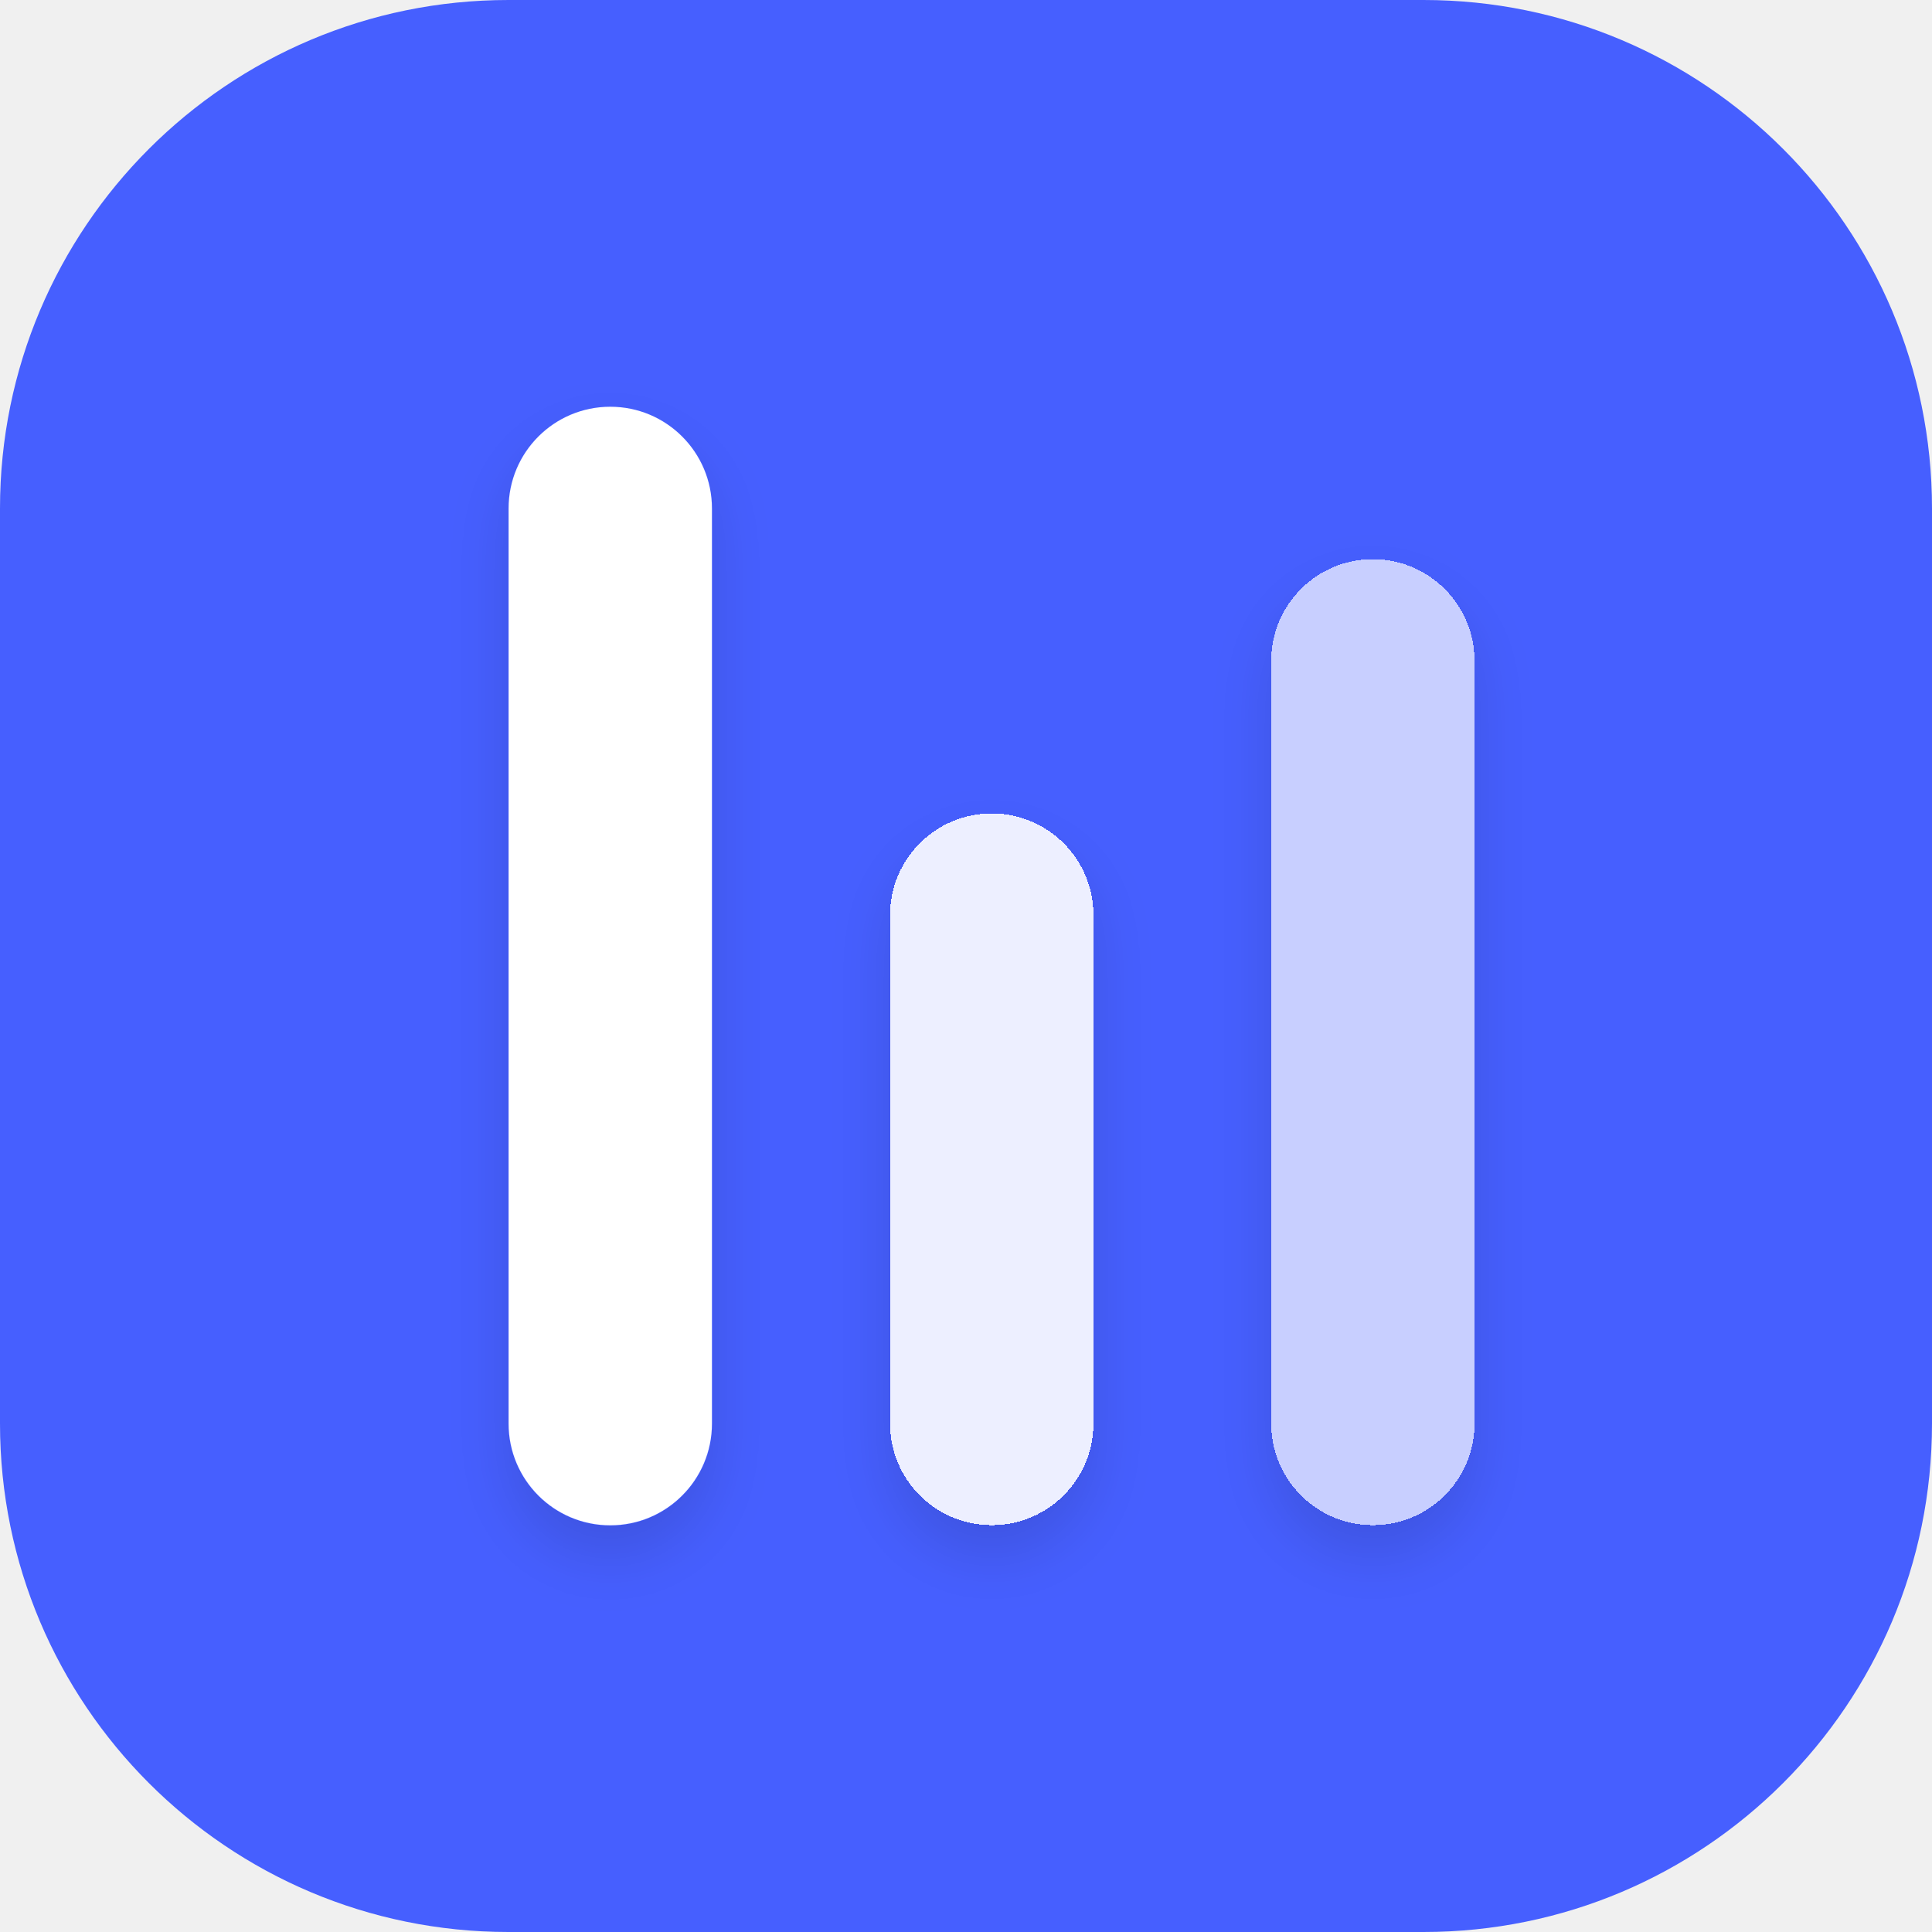
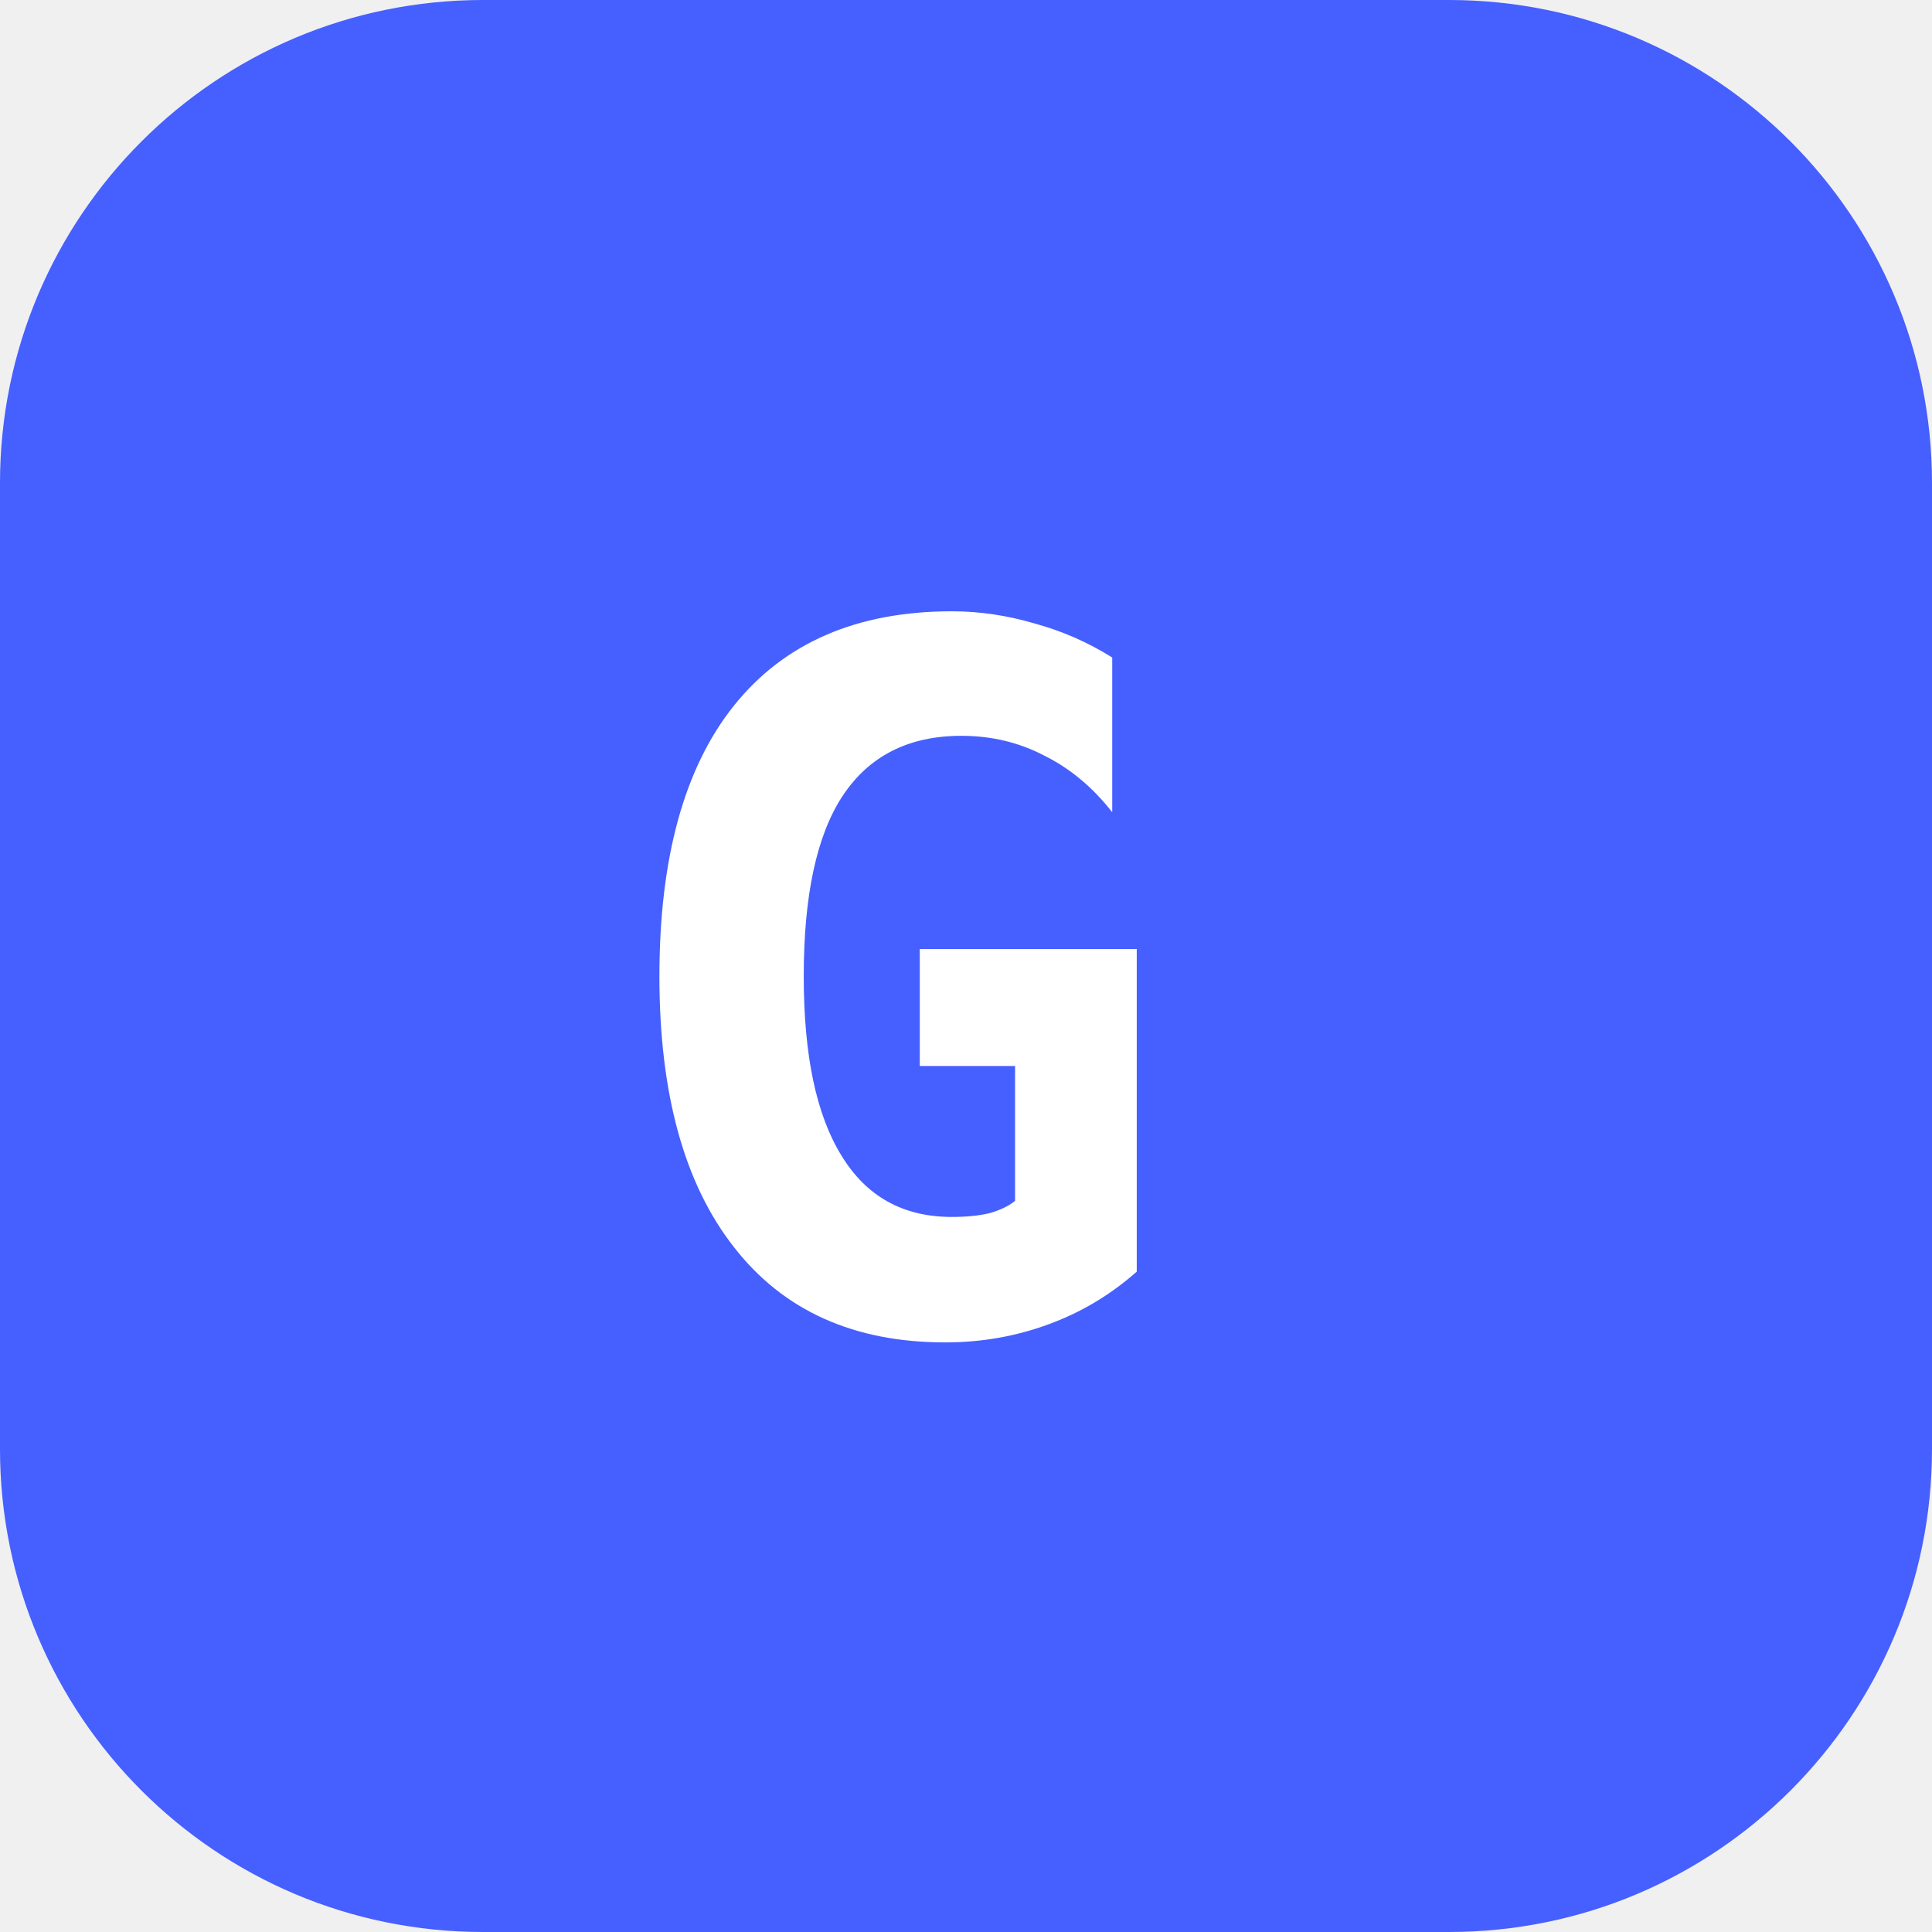
<svg xmlns="http://www.w3.org/2000/svg" width="32" height="32" viewBox="0 0 32 32" fill="none">
-   <path d="M0 8.421C0 3.77 3.77 0 8.421 0H23.579C28.23 0 32 3.77 32 8.421V23.579C32 28.23 28.23 32 23.579 32H8.421C3.77 32 0 28.23 0 23.579V8.421Z" fill="#465FFF" />
-   <g filter="url(#filter0_d_1884_16361)">
-     <path d="M8.424 8.422C8.424 7.491 9.178 6.737 10.108 6.737C11.038 6.737 11.792 7.491 11.792 8.422V23.579C11.792 24.51 11.038 25.264 10.108 25.264C9.178 25.264 8.424 24.51 8.424 23.579V8.422Z" fill="white" />
-   </g>
-   <g filter="url(#filter1_d_1884_16361)">
-     <path d="M14.742 15.157C14.742 14.227 15.496 13.473 16.426 13.473C17.357 13.473 18.111 14.227 18.111 15.157V23.578C18.111 24.508 17.357 25.262 16.426 25.262C15.496 25.262 14.742 24.508 14.742 23.578V15.157Z" fill="white" fill-opacity="0.9" shape-rendering="crispEdges" />
-   </g>
-   <g filter="url(#filter2_d_1884_16361)">
-     <path d="M21.055 10.946C21.055 10.016 21.809 9.262 22.739 9.262C23.669 9.262 24.423 10.016 24.423 10.946V23.578C24.423 24.508 23.669 25.262 22.739 25.262C21.809 25.262 21.055 24.508 21.055 23.578V10.946Z" fill="white" fill-opacity="0.7" shape-rendering="crispEdges" />
-   </g>
-   <defs>
-     <filter id="filter0_d_1884_16361" x="7.424" y="6.237" width="5.368" height="20.526" filterUnits="userSpaceOnUse" color-interpolation-filters="sRGB">
-       <feFlood flood-opacity="0" result="BackgroundImageFix" />
-       <feColorMatrix in="SourceAlpha" type="matrix" values="0 0 0 0 0 0 0 0 0 0 0 0 0 0 0 0 0 0 127 0" result="hardAlpha" />
-       <feOffset dy="0.5" />
-       <feGaussianBlur stdDeviation="0.5" />
-       <feComposite in2="hardAlpha" operator="out" />
-       <feColorMatrix type="matrix" values="0 0 0 0 0 0 0 0 0 0 0 0 0 0 0 0 0 0 0.12 0" />
-       <feBlend mode="normal" in2="BackgroundImageFix" result="effect1_dropShadow_1884_16361" />
-       <feBlend mode="normal" in="SourceGraphic" in2="effect1_dropShadow_1884_16361" result="shape" />
-     </filter>
-     <filter id="filter1_d_1884_16361" x="13.742" y="12.973" width="5.368" height="13.789" filterUnits="userSpaceOnUse" color-interpolation-filters="sRGB">
-       <feFlood flood-opacity="0" result="BackgroundImageFix" />
-       <feColorMatrix in="SourceAlpha" type="matrix" values="0 0 0 0 0 0 0 0 0 0 0 0 0 0 0 0 0 0 127 0" result="hardAlpha" />
-       <feOffset dy="0.5" />
-       <feGaussianBlur stdDeviation="0.5" />
-       <feComposite in2="hardAlpha" operator="out" />
-       <feColorMatrix type="matrix" values="0 0 0 0 0 0 0 0 0 0 0 0 0 0 0 0 0 0 0.12 0" />
-       <feBlend mode="normal" in2="BackgroundImageFix" result="effect1_dropShadow_1884_16361" />
-       <feBlend mode="normal" in="SourceGraphic" in2="effect1_dropShadow_1884_16361" result="shape" />
-     </filter>
-     <filter id="filter2_d_1884_16361" x="20.055" y="8.762" width="5.368" height="18" filterUnits="userSpaceOnUse" color-interpolation-filters="sRGB">
-       <feFlood flood-opacity="0" result="BackgroundImageFix" />
-       <feColorMatrix in="SourceAlpha" type="matrix" values="0 0 0 0 0 0 0 0 0 0 0 0 0 0 0 0 0 0 127 0" result="hardAlpha" />
-       <feOffset dy="0.5" />
-       <feGaussianBlur stdDeviation="0.5" />
-       <feComposite in2="hardAlpha" operator="out" />
-       <feColorMatrix type="matrix" values="0 0 0 0 0 0 0 0 0 0 0 0 0 0 0 0 0 0 0.12 0" />
-       <feBlend mode="normal" in2="BackgroundImageFix" result="effect1_dropShadow_1884_16361" />
-       <feBlend mode="normal" in="SourceGraphic" in2="effect1_dropShadow_1884_16361" result="shape" />
-     </filter>
-   </defs>
+   <rect width="32" height="32" rx="8" fill="#465FFF" />
+   <text x="10" y="22" font-family="monospace" font-size="16" font-weight="bold" fill="white">G</text>
</svg>
